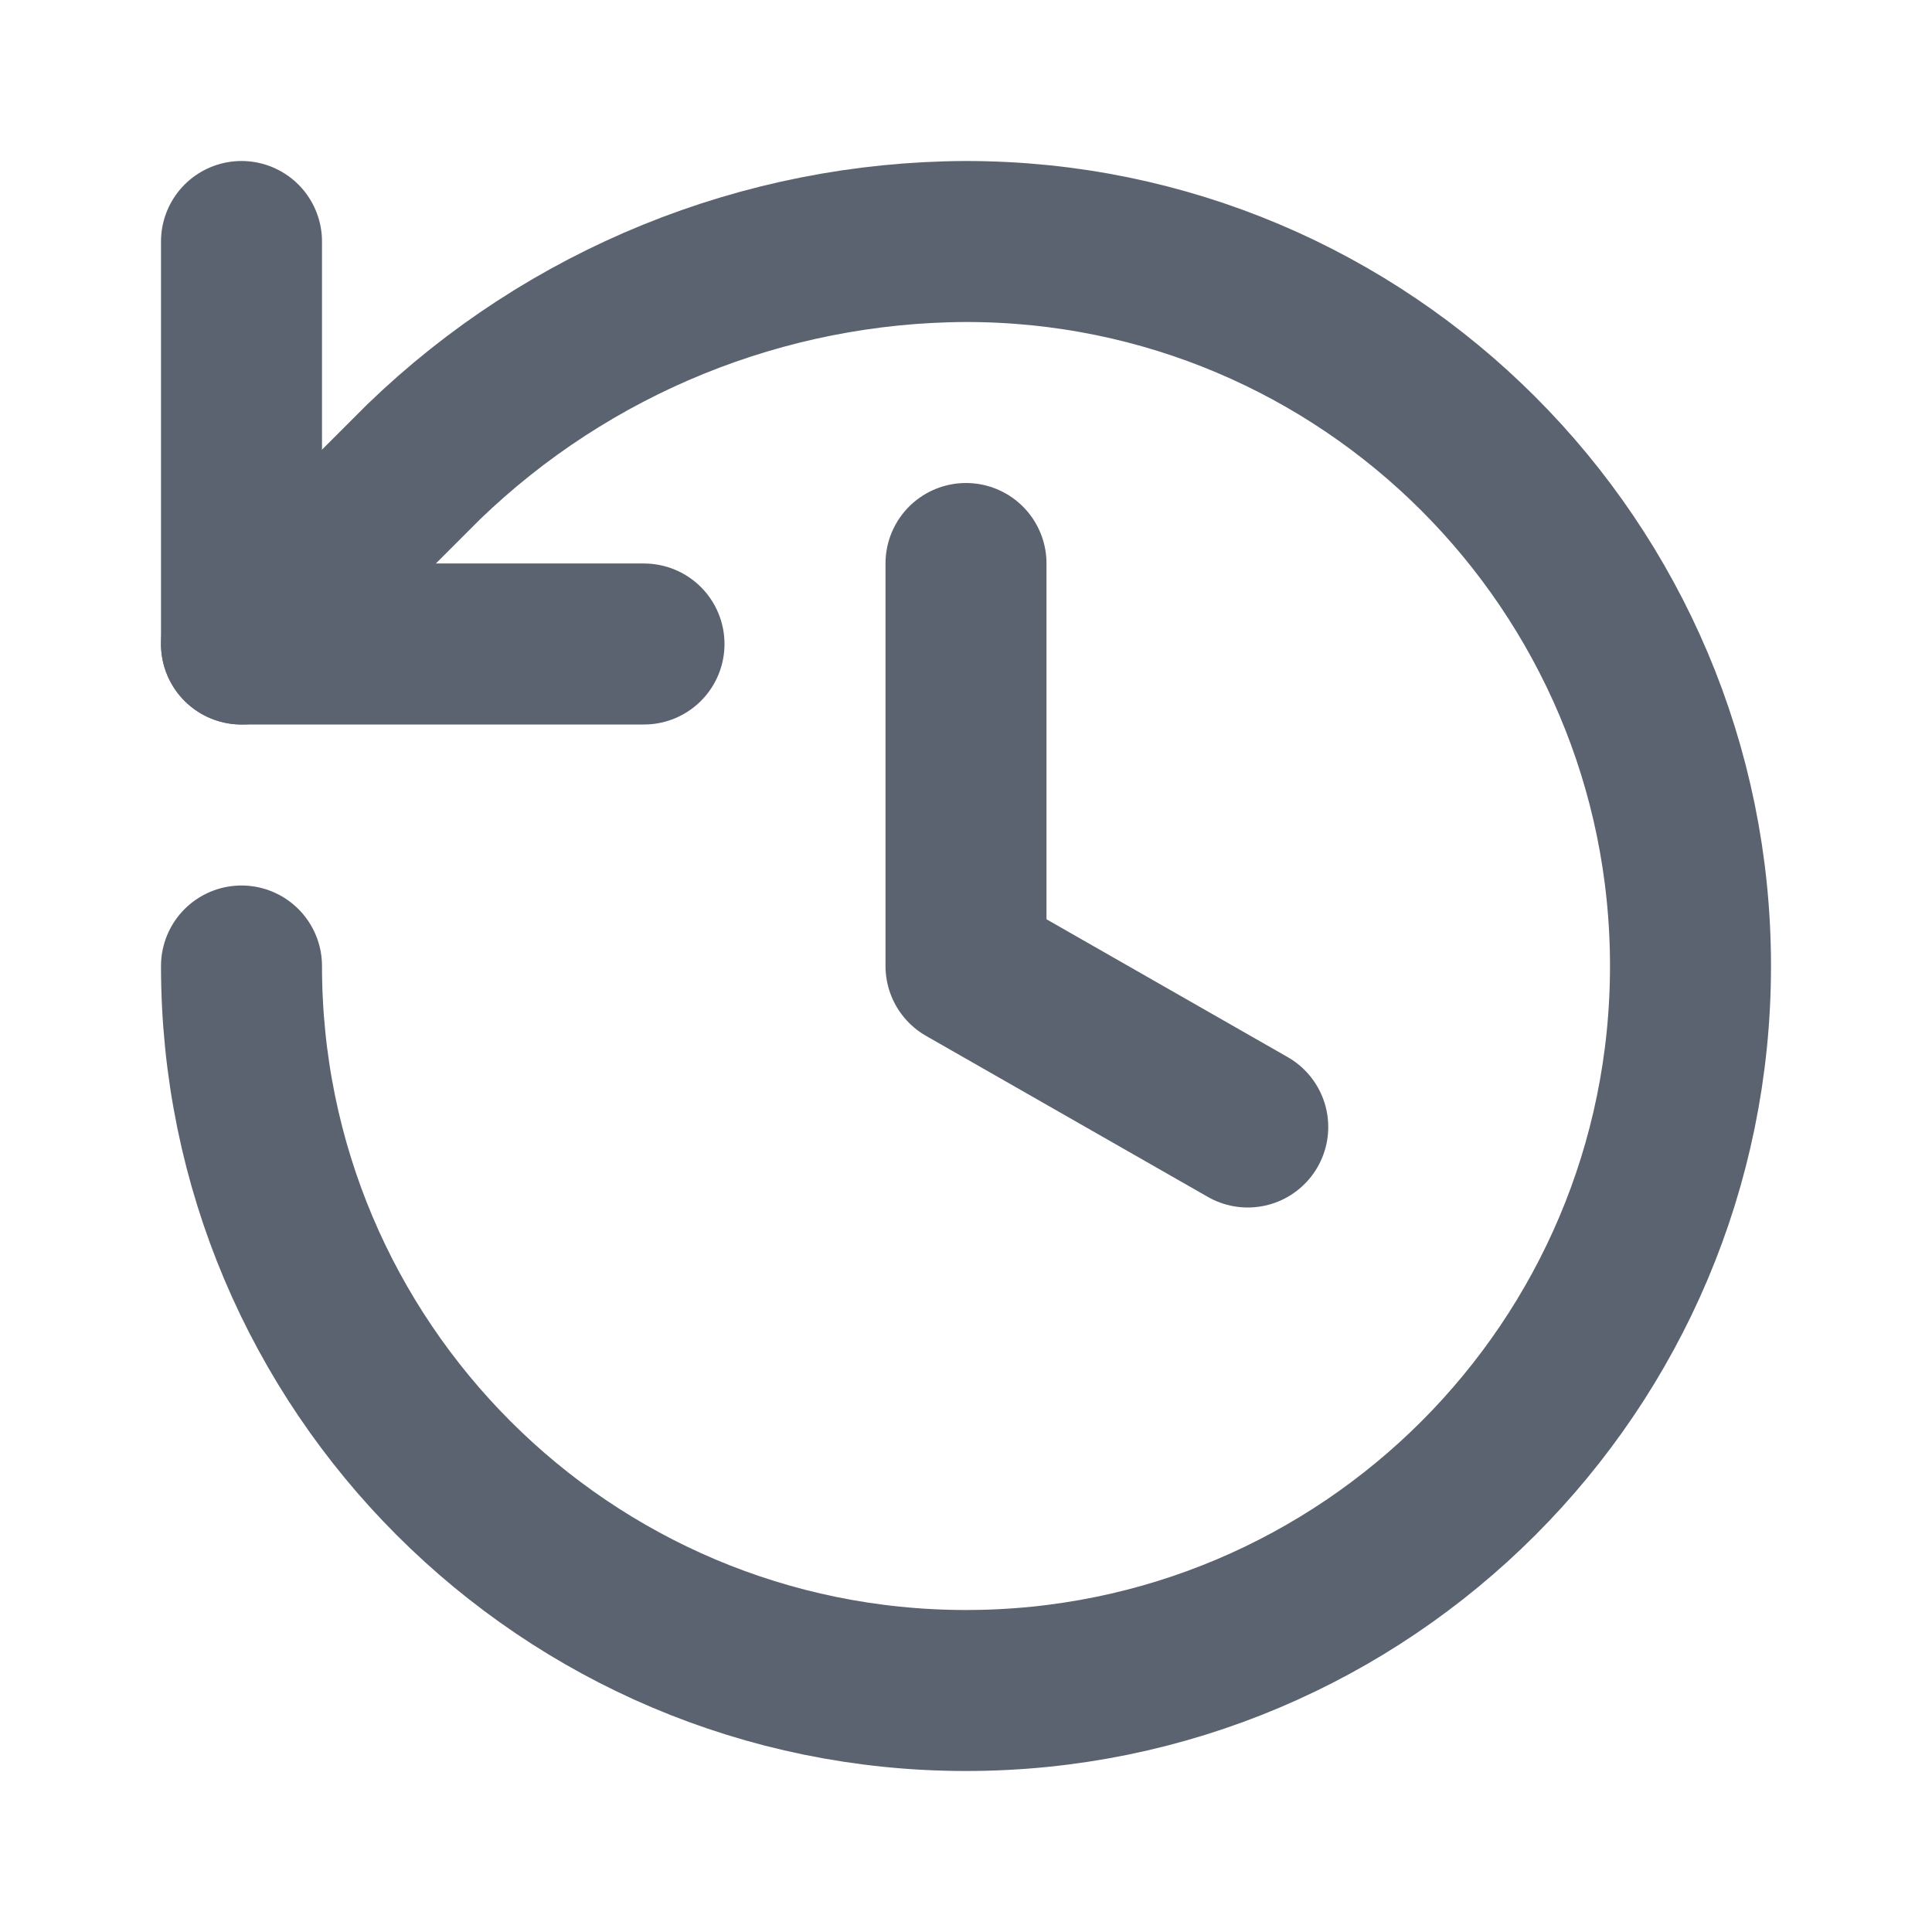
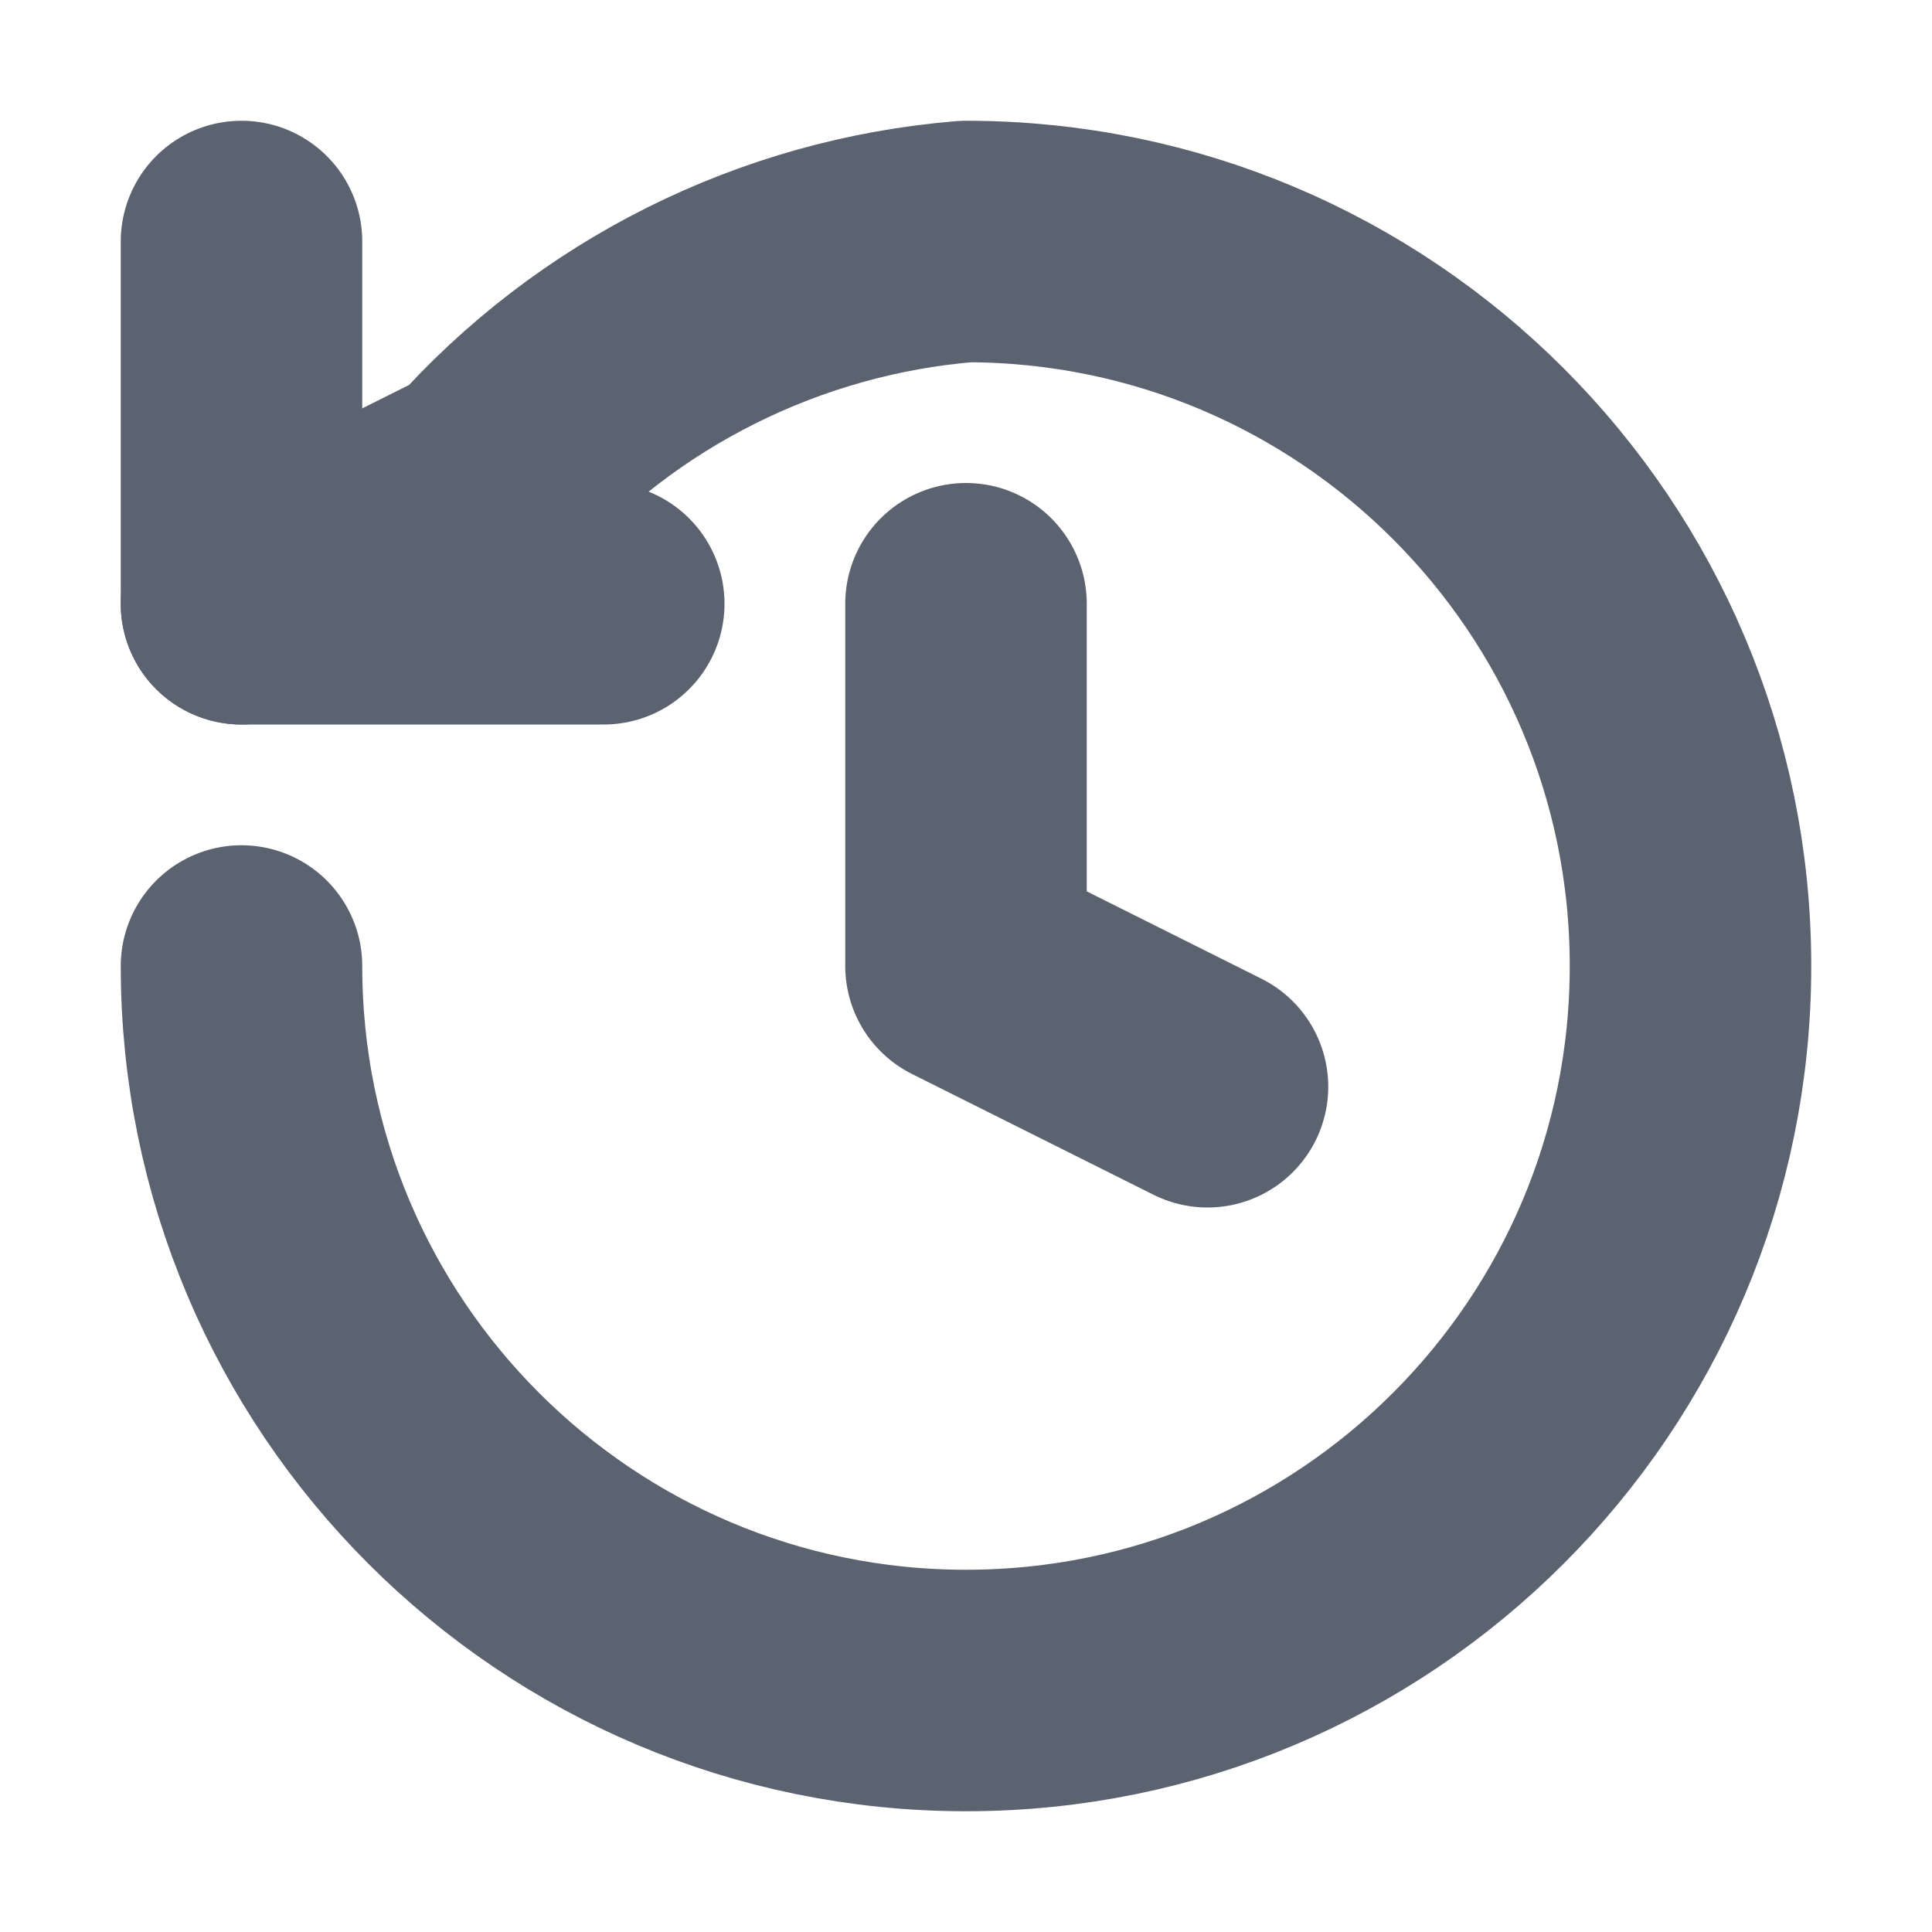
- <svg xmlns="http://www.w3.org/2000/svg" width="24" height="24" viewBox="0 0 24 24" fill="none" stroke="#5C6370" stroke-width="2" stroke-linecap="round" stroke-linejoin="round">
-   <path d="M3 12a9 9 0 1 0 9-9 9.75 9.75 0 0 0-6.74 2.74L3 8" />
-   <path d="M3 3v5h5" />
-   <polyline points="12 7 12 12 15.5 14" />
+ <svg xmlns="http://www.w3.org/2000/svg" width="16" height="16" viewBox="0 0 16 16" fill="none" stroke="#5C6370" stroke-width="2" stroke-linecap="round" stroke-linejoin="round">
+   <path d="M2 8a6 6 0 1 0 6-6 6 6 0 0 0-4 2L2 5" />
+   <path d="M2 2v3h3" />
+   <polyline points="8 5 8 8 10 9" />
</svg>
